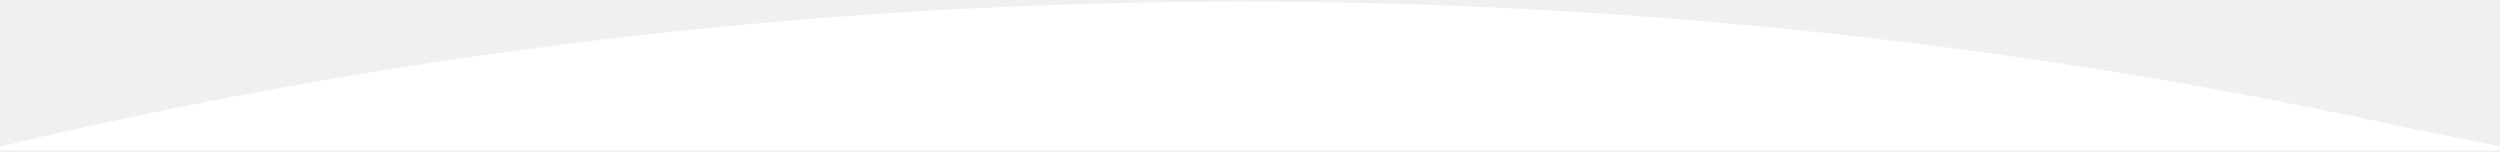
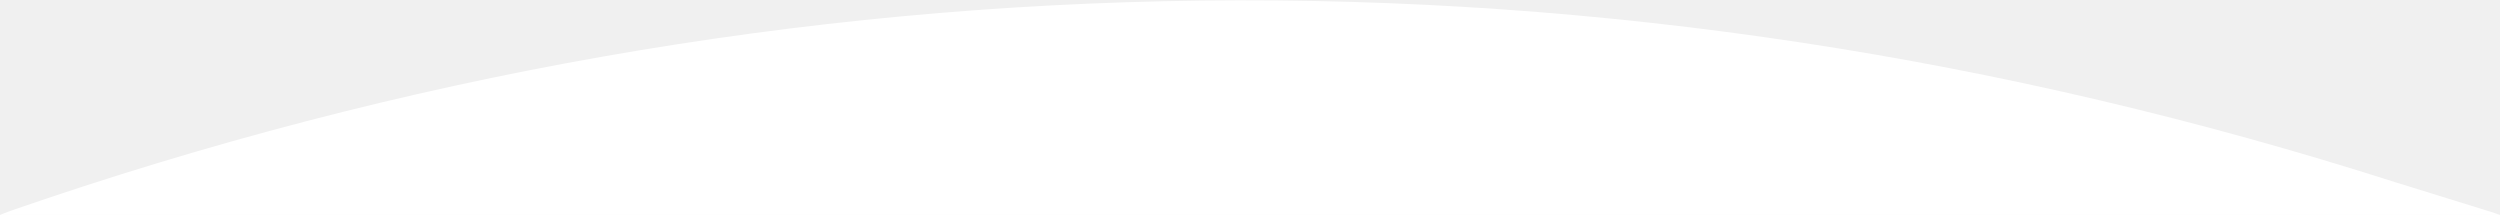
- <svg xmlns="http://www.w3.org/2000/svg" width="1440" height="87" viewBox="0 0 1440 87" fill="none">
-   <path d="M-0.812 84.573C454.208 -23.364 929.295 -26.493 1386.28 73.517L1441.38 84.573V86.577H-0.812V84.573Z" fill="white" />
+ <svg xmlns="http://www.w3.org/2000/svg" width="1454" height="125" viewBox="0 0 1454 125" fill="none">
+   <path d="M6.5 122.5C461.461 -35.115 935.986 -40.108 1392.91 105.93L1448 123L1454 125H1448H6H0C0 125 4.037 123.353 6.5 122.5Z" fill="white" />
</svg>
